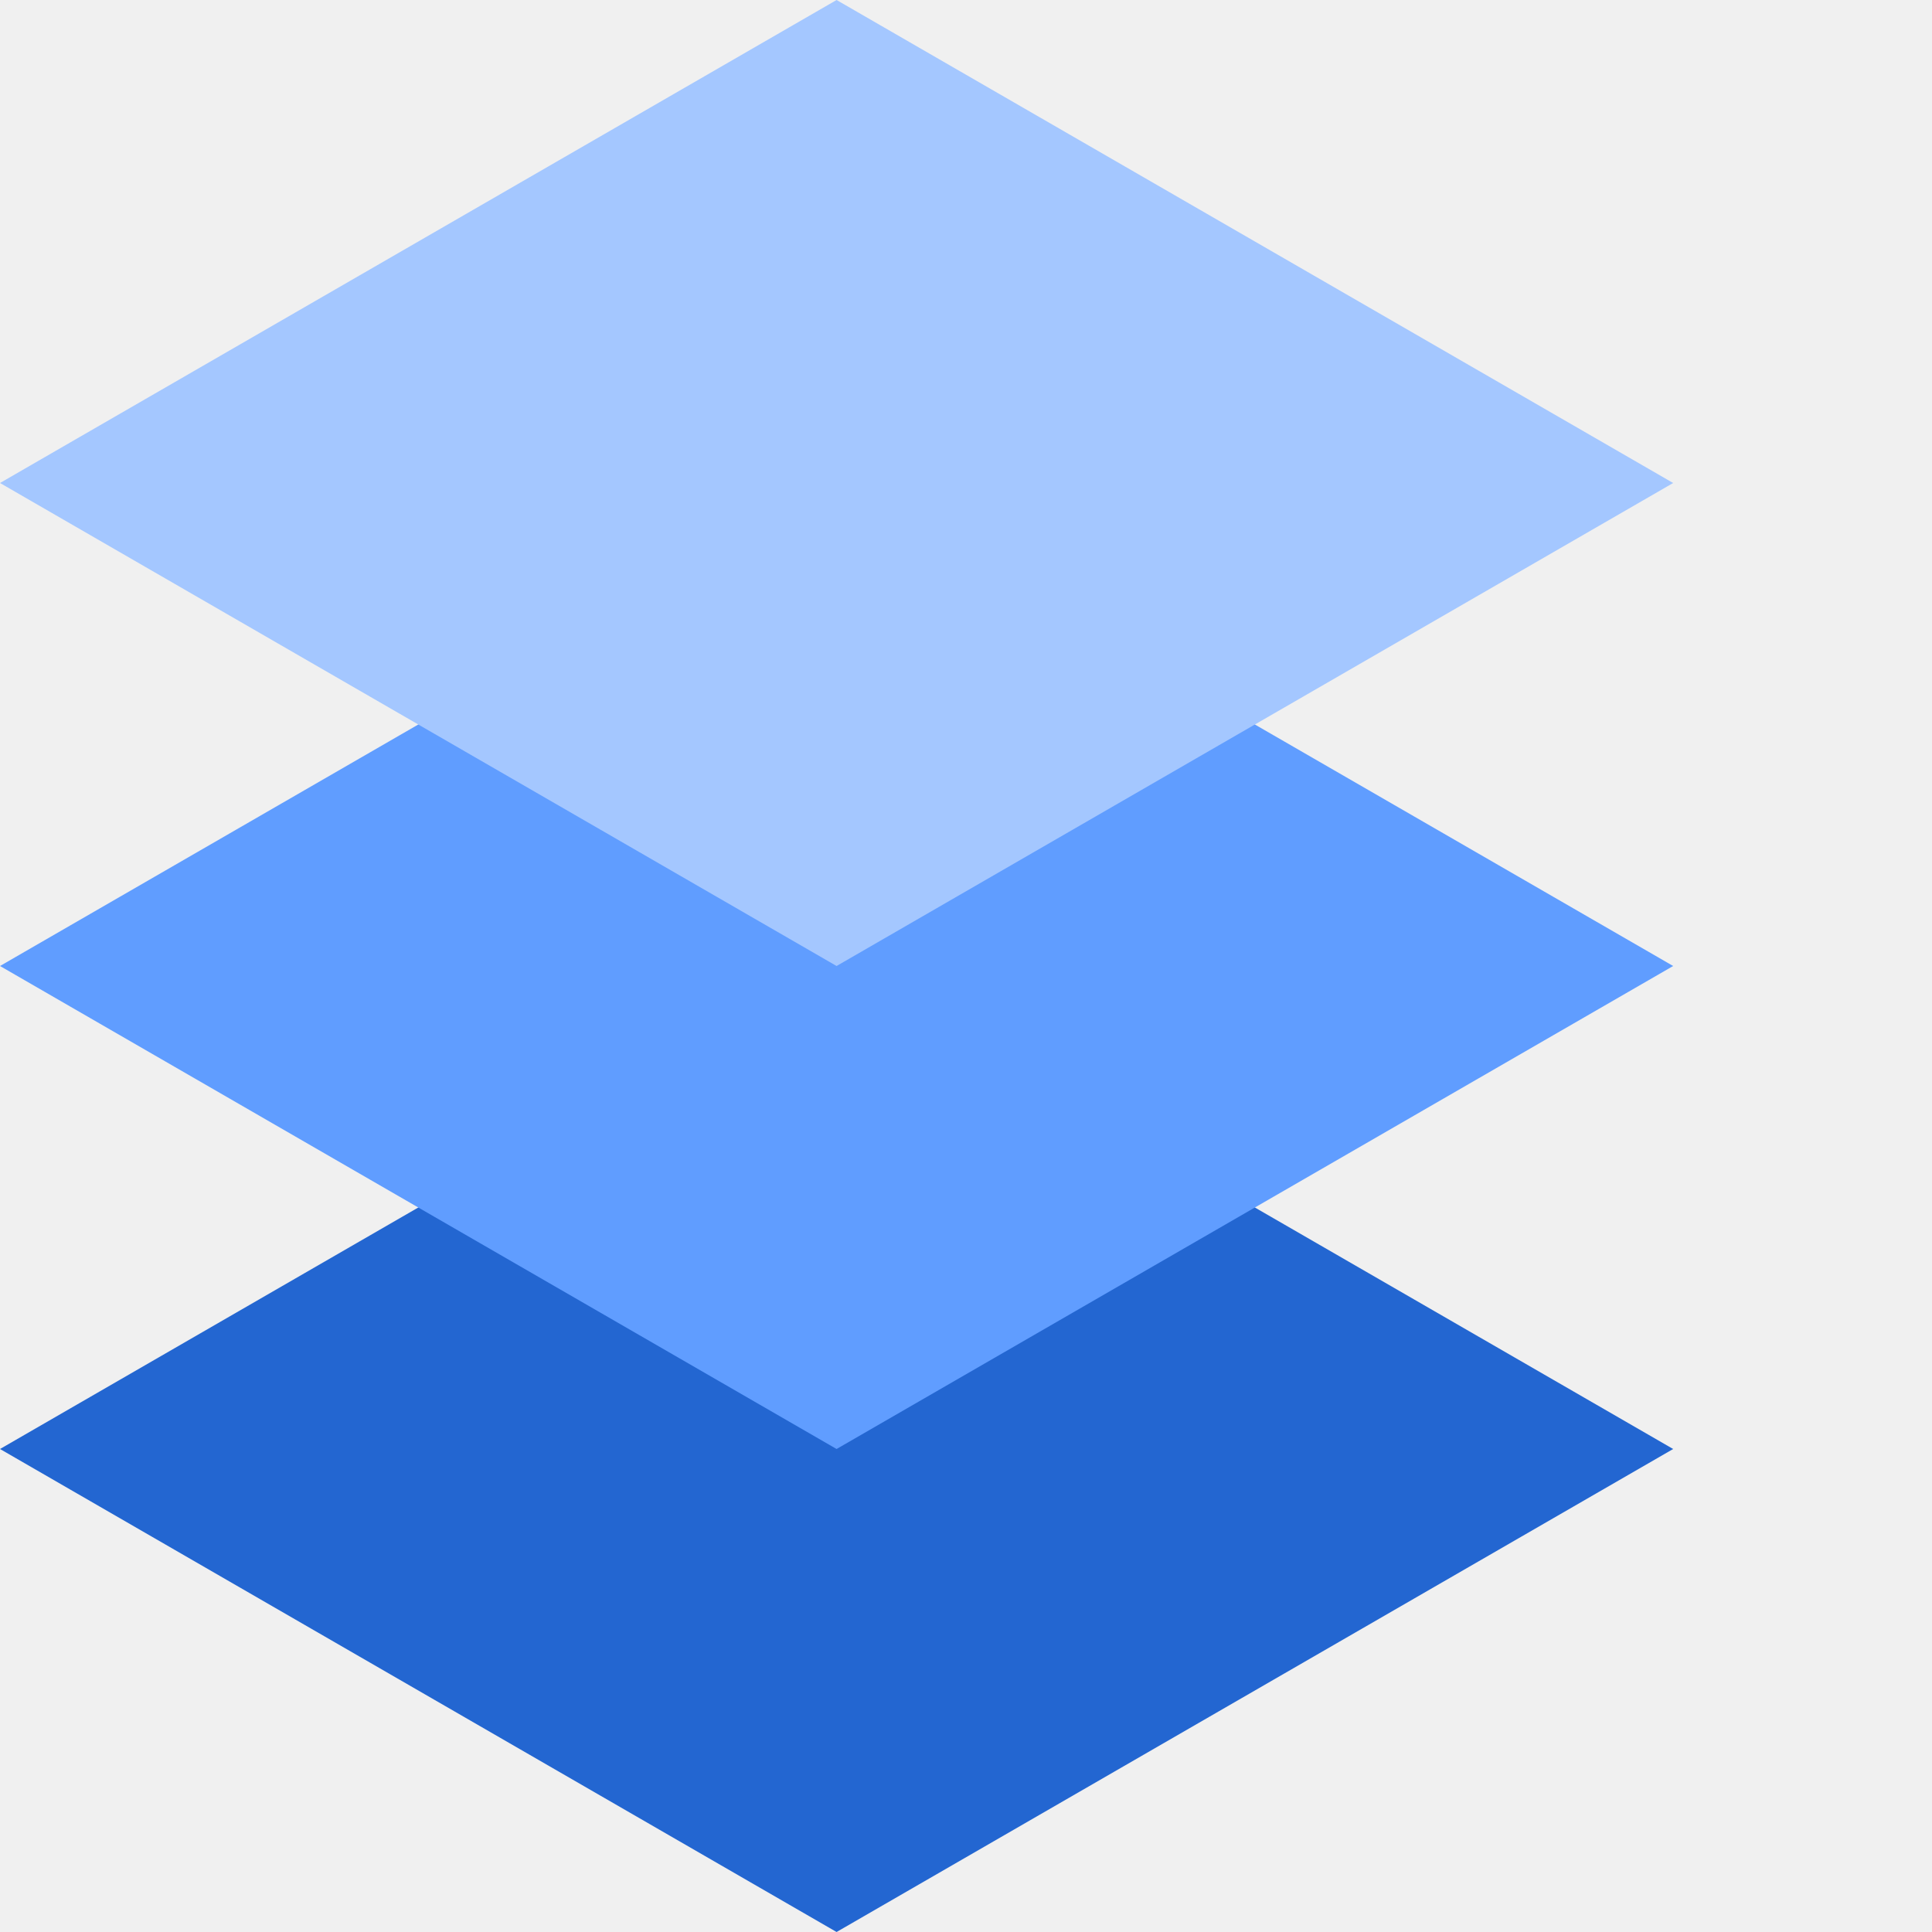
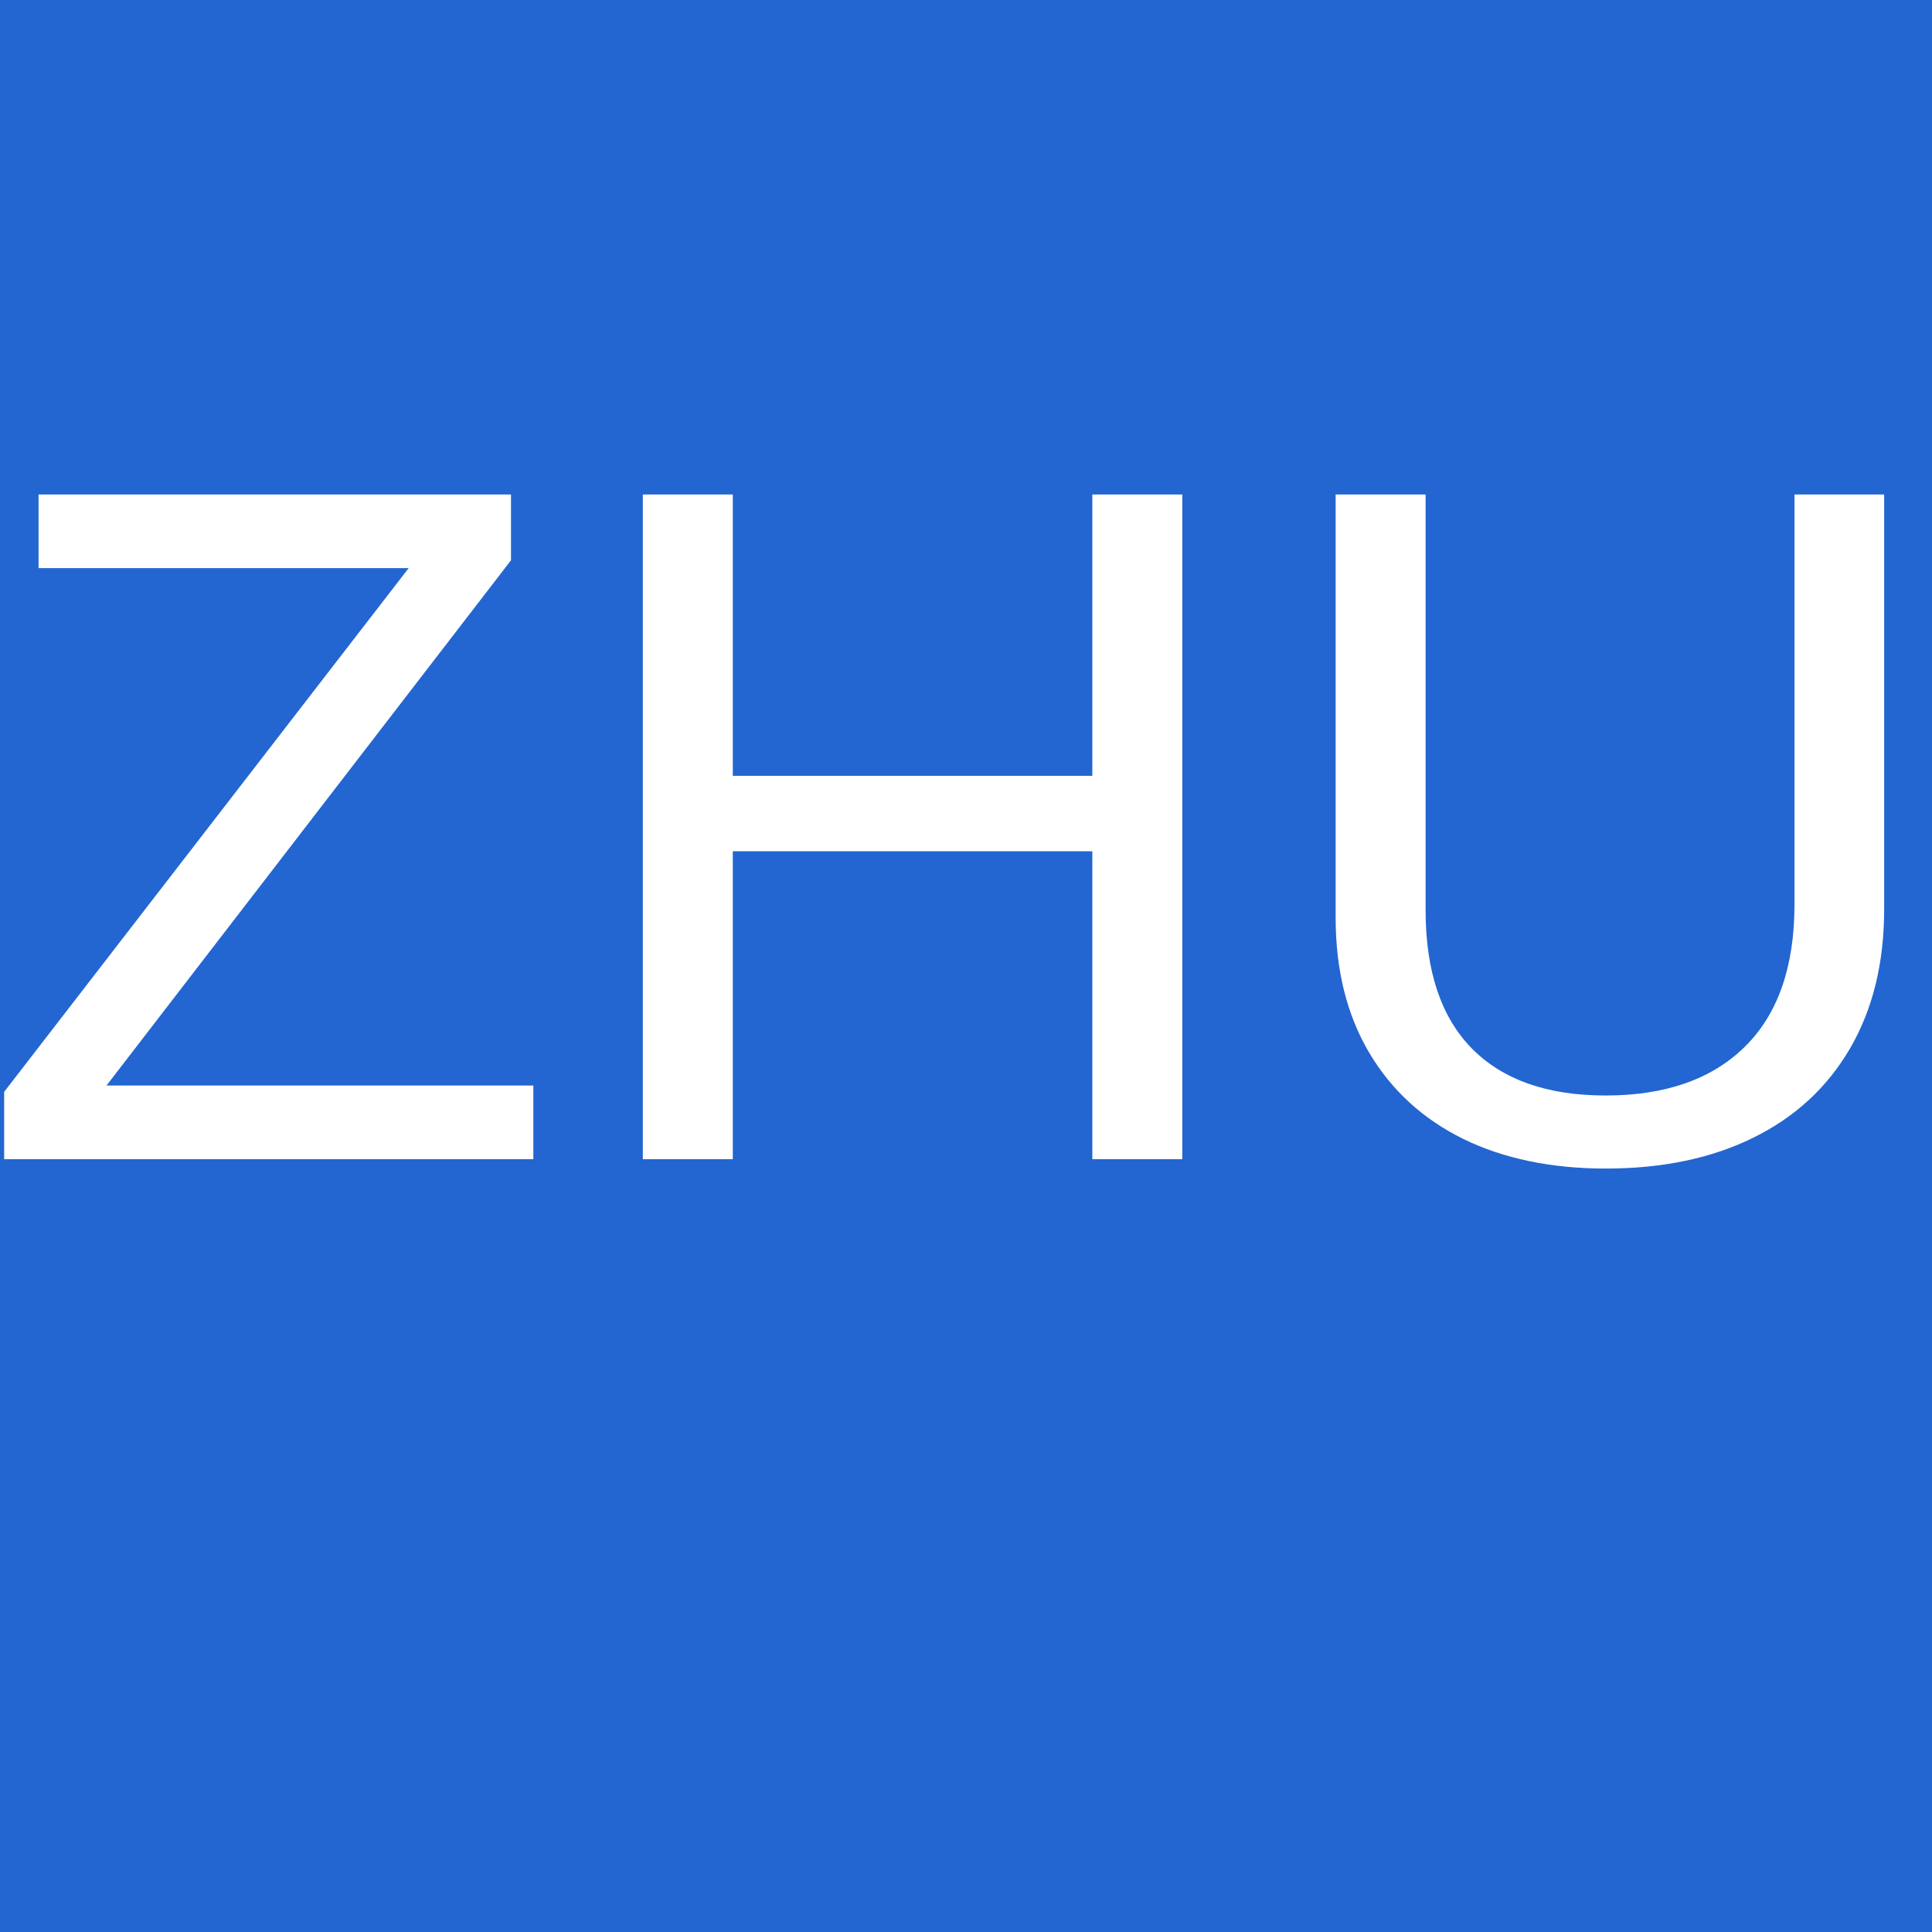
- <svg xmlns="http://www.w3.org/2000/svg" version="1.1" width="256" height="256" viewbox="0 0 949 256">
-   <path fill="#2366d1" d="M110.851 128L221.703 192L110.851 256L0 192Z" />
-   <path fill="#609dff" d="M110.851 64L221.703 128L110.851 192L0 128Z" />
-   <path fill="#a4c7ff" d="M110.851 0L221.703 64L110.851 128L0 64Z" />
+ <svg xmlns="http://www.w3.org/2000/svg" viewBox="0 0 100 100">
+   <rect width="100" height="100" fill="#2366d1" />
+   <text x="50" y="60" font-family="Arial, sans-serif" font-size="50" fill="white" text-anchor="middle">ZHU</text>
</svg>
